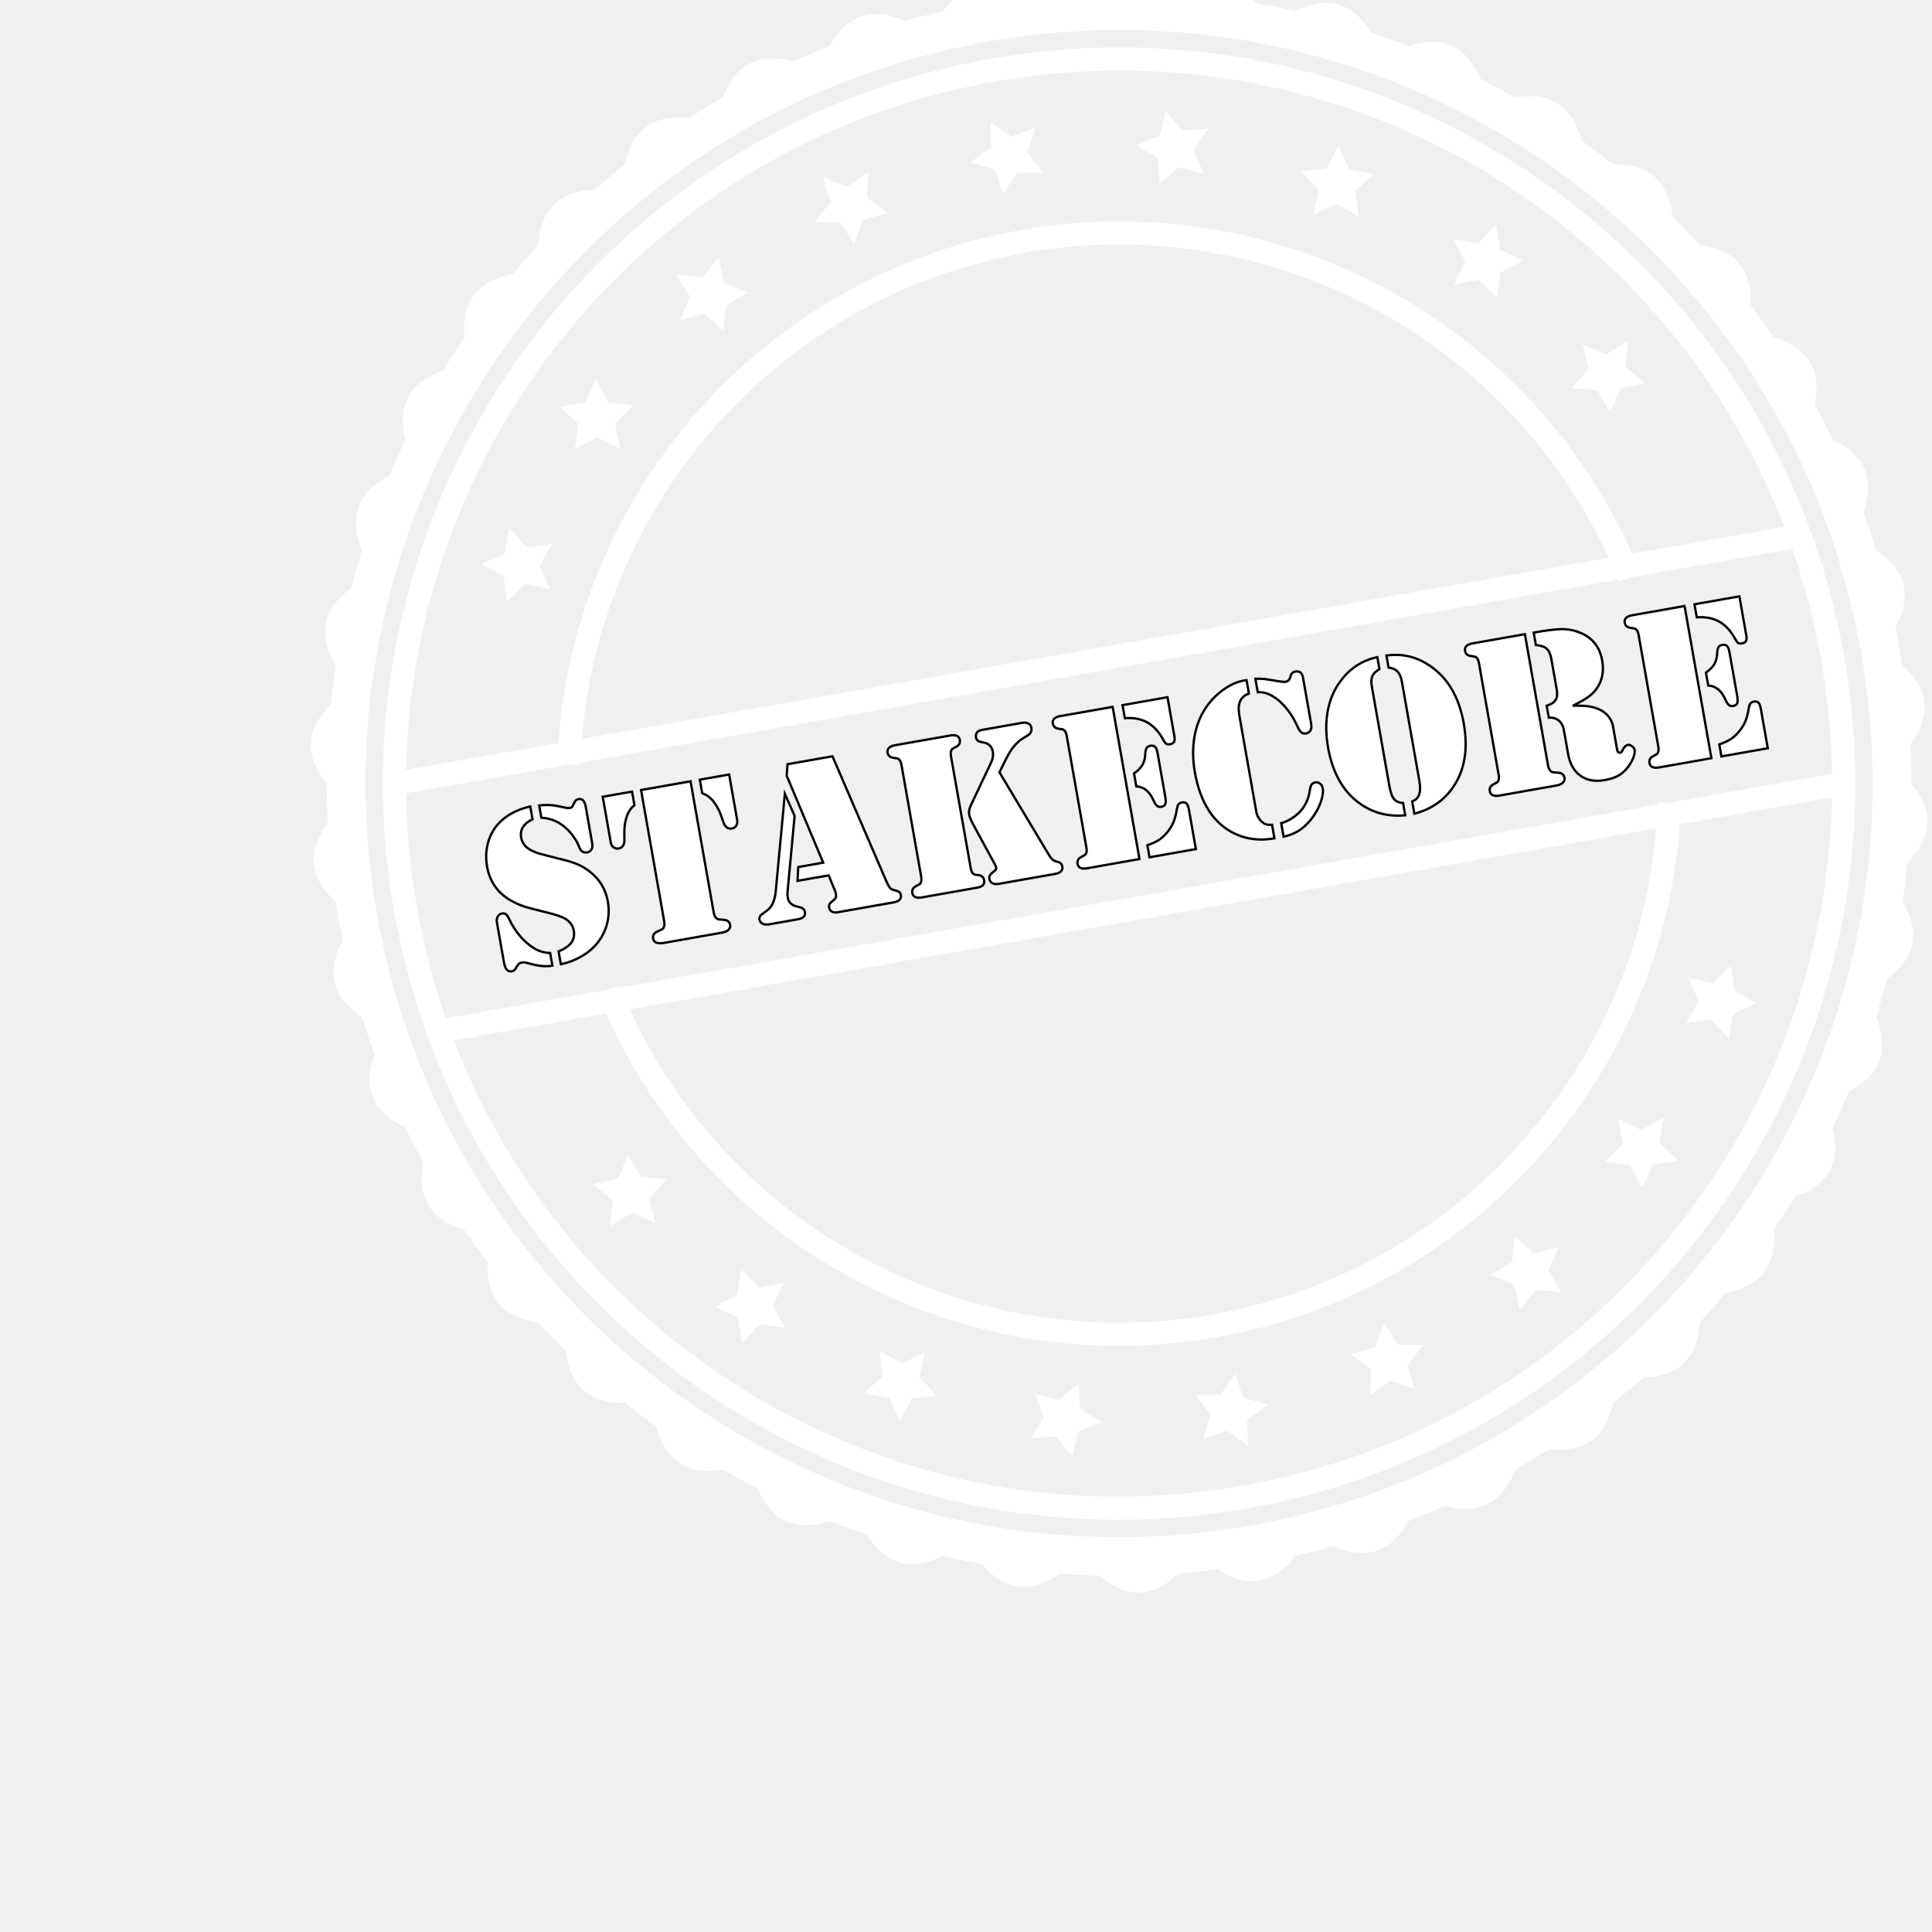
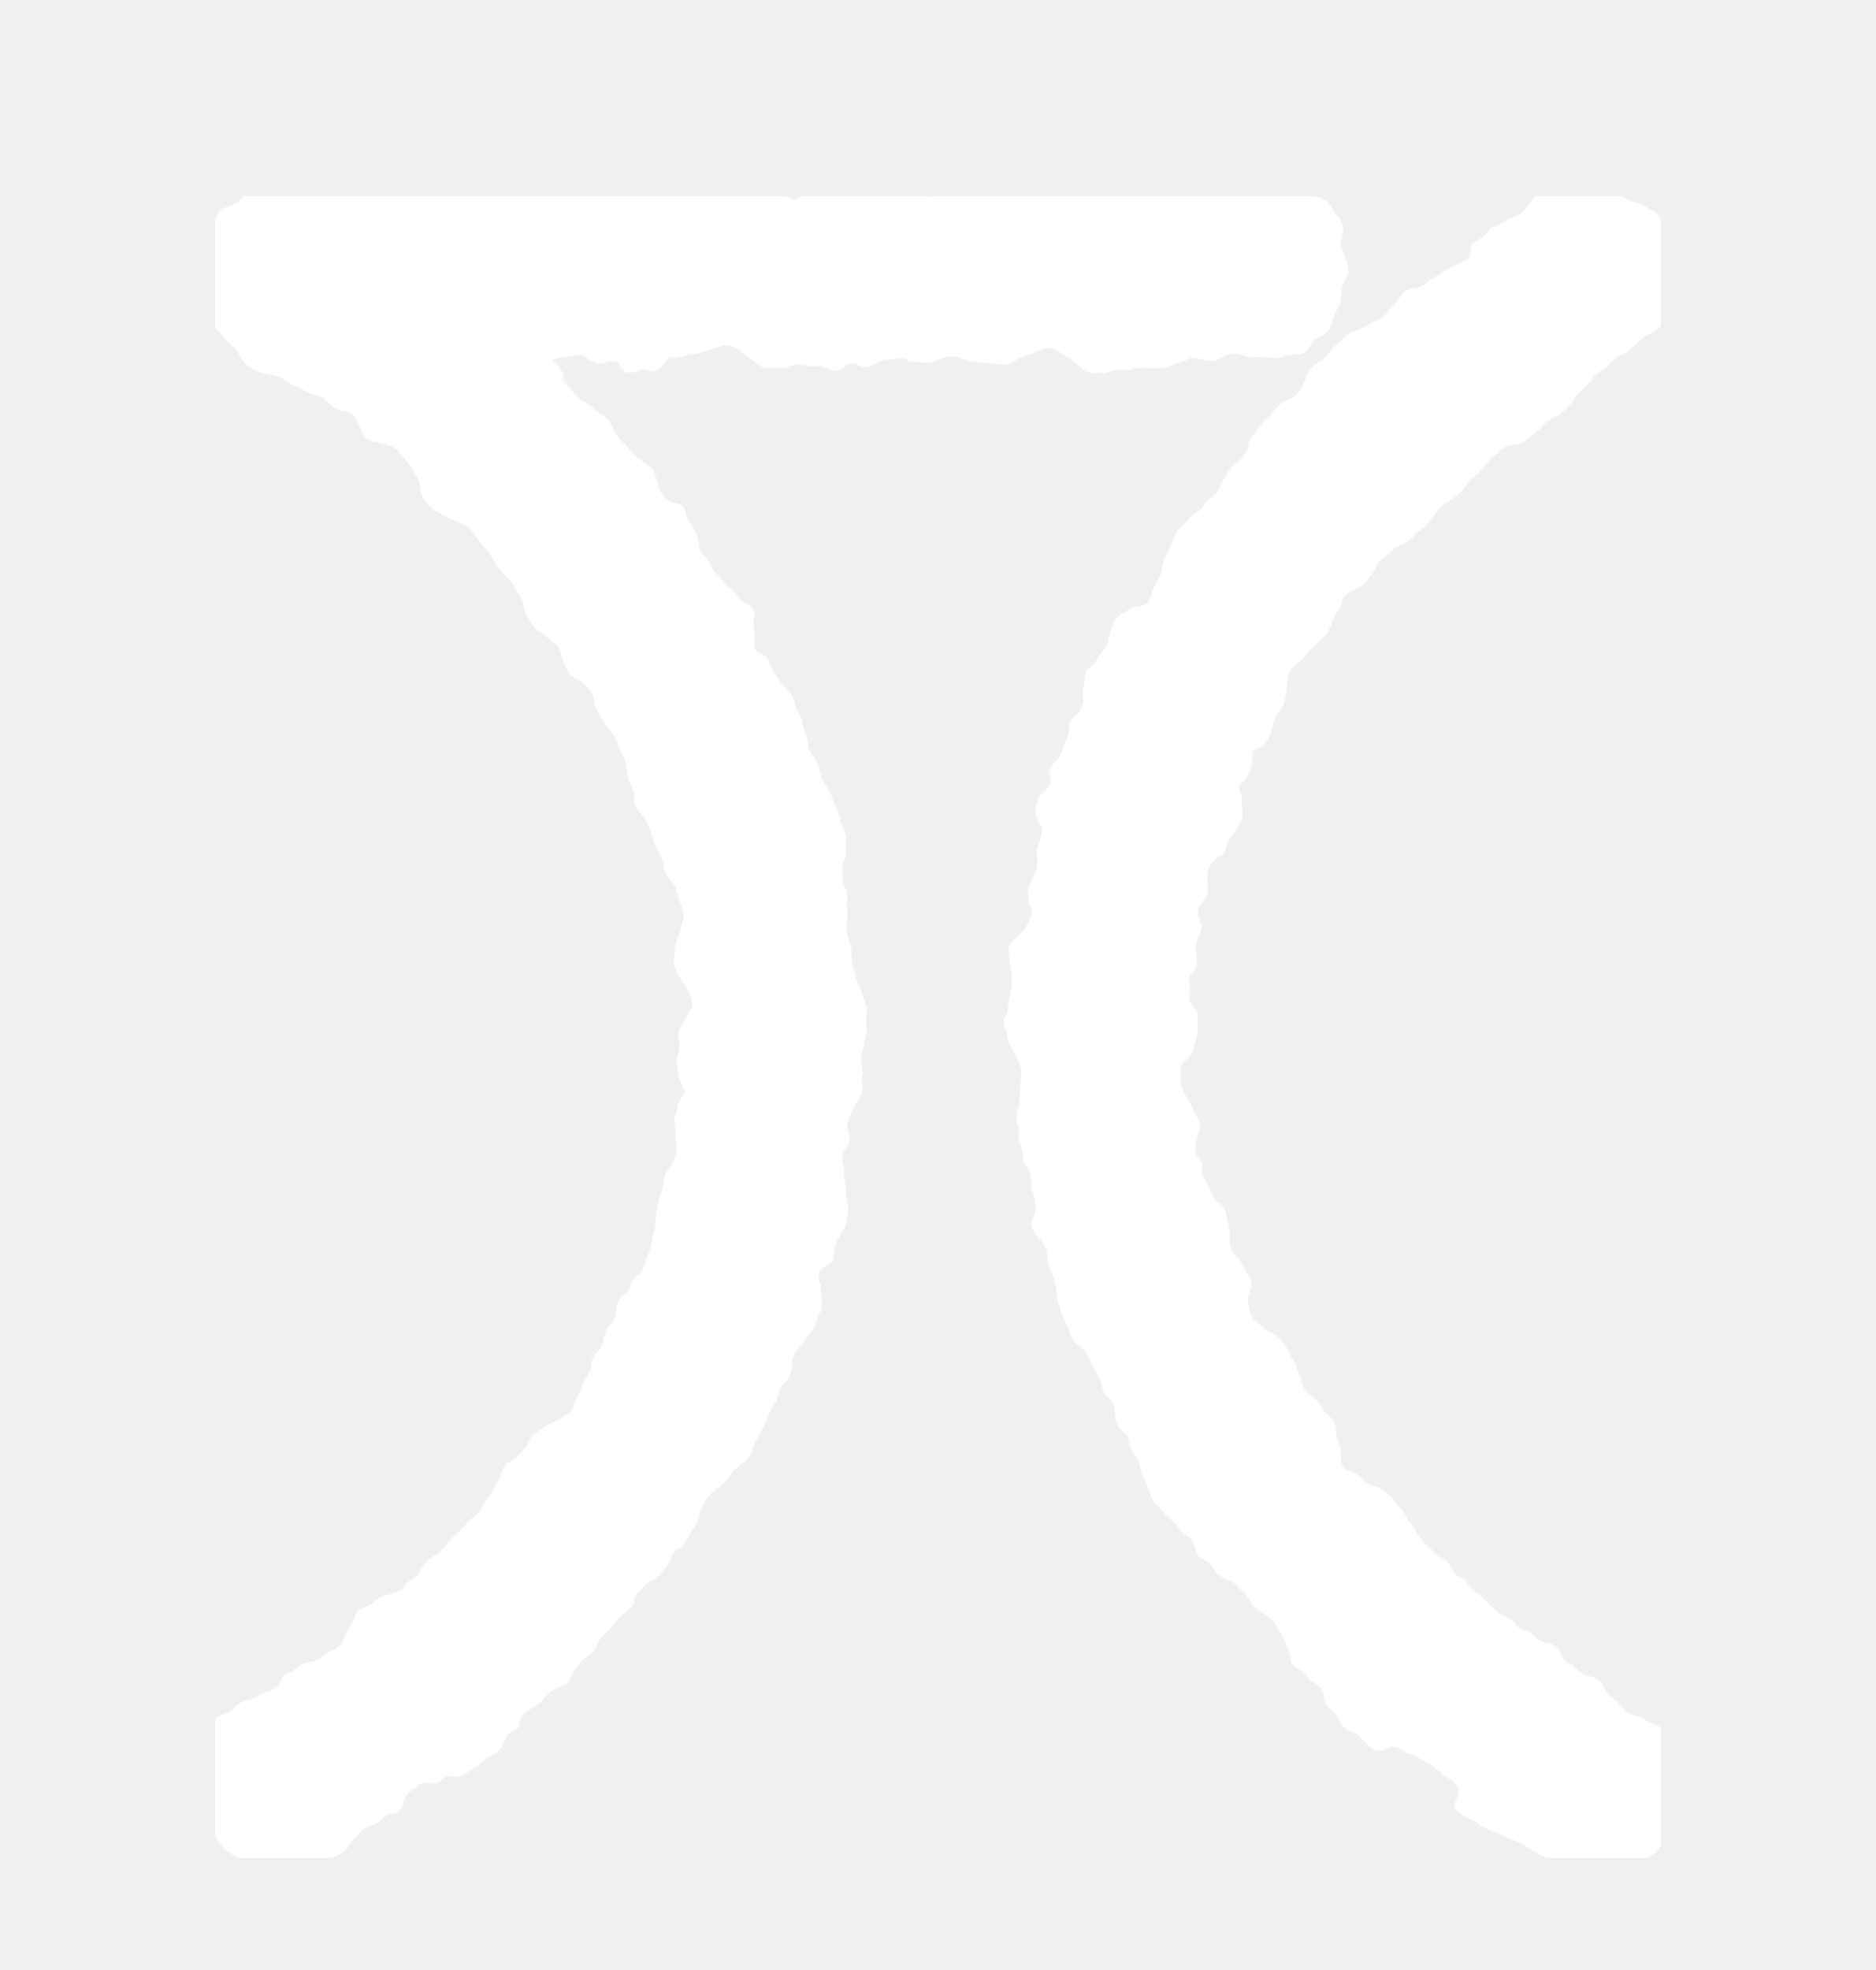
- <svg xmlns="http://www.w3.org/2000/svg" width="500" height="500" fill="transparent" transform="rotate(-10, 0, 0)">
-   <circle cx="250" cy="250" r="200" stroke-width="10" stroke="white" />
-   <circle cx="250" cy="250" r="187.5" stroke-width="6" stroke="white" />
-   <path d="M 450.0,250.0 Q 468.827,266.399 447.766,279.808 Z" fill="white" />
-   <path d="M 447.766,279.808 Q 463.939,298.83 441.115,308.951 Z" fill="white" />
-   <path d="M 441.115,308.951 Q 454.272,330.171 430.194,336.777 Z" fill="white" />
-   <path d="M 430.194,336.777 Q 440.041,359.72 415.248,362.664 Z" fill="white" />
-   <path d="M 415.248,362.664 Q 421.566,386.819 396.61,386.035 Z" fill="white" />
-   <path d="M 396.61,386.035 Q 399.258,410.861 374.698,406.366 Z" fill="white" />
-   <path d="M 374.698,406.366 Q 373.615,431.31 350.0,423.205 Z" fill="white" />
-   <path d="M 350.0,423.205 Q 345.212,447.709 323.068,436.175 Z" fill="white" />
-   <path d="M 323.068,436.175 Q 314.681,459.692 294.504,444.986 Z" fill="white" />
-   <path d="M 294.504,444.986 Q 282.706,466.99 264.946,449.441 Z" fill="white" />
-   <path d="M 264.946,449.441 Q 250.0,469.441 235.054,449.441 Z" fill="white" />
-   <path d="M 235.054,449.441 Q 217.294,466.99 205.496,444.986 Z" fill="white" />
-   <path d="M 205.496,444.986 Q 185.319,459.692 176.932,436.175 Z" fill="white" />
-   <path d="M 176.932,436.175 Q 154.788,447.709 150,423.205 Z" fill="white" />
-   <path d="M 150,423.205 Q 126.385,431.31 125.302,406.366 Z" fill="white" />
-   <path d="M 125.302,406.366 Q 100.742,410.861 103.39,386.035 Z" fill="white" />
-   <path d="M 103.39,386.035 Q 78.434,386.819 84.752,362.664 Z" fill="white" />
-   <path d="M 84.752,362.664 Q 59.959,359.72 69.806,336.777 Z" fill="white" />
-   <path d="M 69.806,336.777 Q 45.728,330.171 58.885,308.951 Z" fill="white" />
-   <path d="M 58.885,308.951 Q 36.061,298.83 52.234,279.808 Z" fill="white" />
-   <path d="M 52.234,279.808 Q 31.173,266.399 50.0,250 Z" fill="white" />
-   <path d="M 50.0,250 Q 31.173,233.601 52.234,220.192 Z" fill="white" />
-   <path d="M 52.234,220.192 Q 36.061,201.17 58.885,191.049 Z" fill="white" />
-   <path d="M 58.885,191.049 Q 45.728,169.829 69.806,163.223 Z" fill="white" />
-   <path d="M 69.806,163.223 Q 59.959,140.28 84.752,137.336 Z" fill="white" />
-   <path d="M 84.752,137.336 Q 78.434,113.181 103.39,113.965 Z" fill="white" />
-   <path d="M 103.39,113.965 Q 100.742,89.139 125.302,93.634 Z" fill="white" />
-   <path d="M 125.302,93.634 Q 126.385,68.69 150,76.795 Z" fill="white" />
-   <path d="M 150,76.795 Q 154.788,52.291 176.932,63.825 Z" fill="white" />
-   <path d="M 176.932,63.825 Q 185.319,40.308 205.496,55.014 Z" fill="white" />
-   <path d="M 205.496,55.014 Q 217.294,33.01 235.054,50.559 Z" fill="white" />
-   <path d="M 235.054,50.559 Q 250,30.559 264.946,50.559 Z" fill="white" />
-   <path d="M 264.946,50.559 Q 282.706,33.01 294.504,55.014 Z" fill="white" />
-   <path d="M 294.504,55.014 Q 314.681,40.308 323.068,63.825 Z" fill="white" />
-   <path d="M 323.068,63.825 Q 345.212,52.291 350.0,76.795 Z" fill="white" />
-   <path d="M 350.0,76.795 Q 373.615,68.69 374.698,93.634 Z" fill="white" />
-   <path d="M 374.698,93.634 Q 399.258,89.139 396.61,113.965 Z" fill="white" />
-   <path d="M 396.61,113.965 Q 421.566,113.181 415.248,137.336 Z" fill="white" />
-   <path d="M 415.248,137.336 Q 440.041,140.28 430.194,163.223 Z" fill="white" />
-   <path d="M 430.194,163.223 Q 454.272,169.829 441.115,191.049 Z" fill="white" />
-   <path d="M 441.115,191.049 Q 463.939,201.17 447.766,220.192 Z" fill="white" />
-   <path d="M 447.766,220.192 Q 468.827,233.601 450.0,250 Z" fill="white" />
-   <path d="M 392.894,322.5 L 392.894,322.5 L 395.833,328.455 L 402.405,329.41 L 397.649,334.045 L 398.772,340.59 L 392.894,337.5 L 387.016,340.59 L 388.139,334.045 L 383.384,329.41 L 389.955,328.455 Z" fill="white" transform="rotate(30.0, 392.8942, 332.5)" />
-   <path d="M 366.673,356.673 L 366.673,356.673 L 369.612,362.628 L 376.183,363.582 L 371.428,368.218 L 372.55,374.763 L 366.673,371.673 L 360.795,374.763 L 361.917,368.218 L 357.162,363.582 L 363.734,362.628 Z" fill="white" transform="rotate(45.0, 366.6726, 366.6726)" />
-   <path d="M 332.5,382.894 L 332.5,382.894 L 335.439,388.849 L 342.011,389.804 L 337.255,394.439 L 338.378,400.984 L 332.5,397.894 L 326.622,400.984 L 327.745,394.439 L 322.989,389.804 L 329.561,388.849 Z" fill="white" transform="rotate(60.0, 332.5, 392.8942)" />
-   <path d="M 292.705,399.378 L 292.705,399.378 L 295.644,405.333 L 302.216,406.288 L 297.46,410.923 L 298.583,417.468 L 292.705,414.378 L 286.827,417.468 L 287.95,410.923 L 283.195,406.288 L 289.766,405.333 Z" fill="white" transform="rotate(75.0, 292.7051, 409.3778)" />
-   <path d="M 250.0,405.0 L 250.0,405.0 L 252.939,410.955 L 259.511,411.91 L 254.755,416.545 L 255.878,423.09 L 250.0,420.0 L 244.122,423.09 L 245.245,416.545 L 240.489,411.91 L 247.061,410.955 Z" fill="white" transform="rotate(90.0, 250.0, 415.0)" />
-   <path d="M 207.295,399.378 L 207.295,399.378 L 210.234,405.333 L 216.805,406.288 L 212.05,410.923 L 213.173,417.468 L 207.295,414.378 L 201.417,417.468 L 202.54,410.923 L 197.784,406.288 L 204.356,405.333 Z" fill="white" transform="rotate(105.0, 207.2949, 409.3778)" />
-   <path d="M 167.5,382.894 L 167.5,382.894 L 170.439,388.849 L 177.011,389.804 L 172.255,394.439 L 173.378,400.984 L 167.5,397.894 L 161.622,400.984 L 162.745,394.439 L 157.989,389.804 L 164.561,388.849 Z" fill="white" transform="rotate(120.0, 167.5, 392.8942)" />
-   <path d="M 133.327,356.673 L 133.327,356.673 L 136.266,362.628 L 142.838,363.582 L 138.083,368.218 L 139.205,374.763 L 133.327,371.673 L 127.45,374.763 L 128.572,368.218 L 123.817,363.582 L 130.388,362.628 Z" fill="white" transform="rotate(135.0, 133.3274, 366.6726)" />
-   <path d="M 107.106,322.5 L 107.106,322.5 L 110.045,328.455 L 116.616,329.41 L 111.861,334.045 L 112.984,340.59 L 107.106,337.5 L 101.228,340.59 L 102.351,334.045 L 97.595,329.41 L 104.167,328.455 Z" fill="white" transform="rotate(150.0, 107.1058, 332.5)" />
-   <path d="M 107.106,157.5 L 107.106,157.5 L 110.045,163.455 L 116.616,164.41 L 111.861,169.045 L 112.984,175.59 L 107.106,172.5 L 101.228,175.59 L 102.351,169.045 L 97.595,164.41 L 104.167,163.455 Z" fill="white" transform="rotate(210.0, 107.1058, 167.5)" />
-   <path d="M 133.327,123.327 L 133.327,123.327 L 136.266,129.282 L 142.838,130.237 L 138.083,134.872 L 139.205,141.418 L 133.327,138.327 L 127.45,141.418 L 128.572,134.872 L 123.817,130.237 L 130.388,129.282 Z" fill="white" transform="rotate(225.0, 133.3274, 133.3274)" />
-   <path d="M 167.5,97.106 L 167.5,97.106 L 170.439,103.061 L 177.011,104.016 L 172.255,108.651 L 173.378,115.196 L 167.5,112.106 L 161.622,115.196 L 162.745,108.651 L 157.989,104.016 L 164.561,103.061 Z" fill="white" transform="rotate(240.0, 167.5, 107.1058)" />
-   <path d="M 207.295,80.622 L 207.295,80.622 L 210.234,86.577 L 216.805,87.532 L 212.05,92.167 L 213.173,98.712 L 207.295,95.622 L 201.417,98.712 L 202.54,92.167 L 197.784,87.532 L 204.356,86.577 Z" fill="white" transform="rotate(255.0, 207.2949, 90.62224)" />
-   <path d="M 250,75.0 L 250,75.0 L 252.939,80.955 L 259.511,81.91 L 254.755,86.545 L 255.878,93.09 L 250,90.0 L 244.122,93.09 L 245.245,86.545 L 240.489,81.91 L 247.061,80.955 Z" fill="white" transform="rotate(270.0, 250, 85.0)" />
-   <path d="M 292.705,80.622 L 292.705,80.622 L 295.644,86.577 L 302.216,87.532 L 297.46,92.167 L 298.583,98.712 L 292.705,95.622 L 286.827,98.712 L 287.95,92.167 L 283.195,87.532 L 289.766,86.577 Z" fill="white" transform="rotate(285.0, 292.7051, 90.62224)" />
-   <path d="M 332.5,97.106 L 332.5,97.106 L 335.439,103.061 L 342.011,104.016 L 337.255,108.651 L 338.378,115.196 L 332.5,112.106 L 326.622,115.196 L 327.745,108.651 L 322.989,104.016 L 329.561,103.061 Z" fill="white" transform="rotate(300.0, 332.5, 107.1058)" />
-   <path d="M 366.673,123.327 L 366.673,123.327 L 369.612,129.282 L 376.183,130.237 L 371.428,134.872 L 372.55,141.418 L 366.673,138.327 L 360.795,141.418 L 361.917,134.872 L 357.162,130.237 L 363.734,129.282 Z" fill="white" transform="rotate(315.0, 366.6726, 133.3274)" />
-   <path d="M 392.894,157.5 L 392.894,157.5 L 395.833,163.455 L 402.405,164.41 L 397.649,169.045 L 398.772,175.59 L 392.894,172.5 L 387.016,175.59 L 388.139,169.045 L 383.384,164.41 L 389.955,163.455 Z" fill="white" transform="rotate(330.0, 392.8942, 167.5)" />
-   <path d="M 389.386,279.627 A 142.5,142.5 0 0,1 110.614,279.627" fill="transparent" stroke-width="6" stroke="white" />
-   <path d="M 110.614,220.373 A 142.5,142.5 0 0,1 389.386,220.373" fill="transparent" stroke-width="6" stroke="white" />
-   <line x1="65.349" y1="217.441" x2="434.651" y2="217.441" stroke-width="6" stroke="white" />
-   <line x1="65.349" y1="282.559" x2="434.651" y2="282.559" stroke-width="6" stroke="white" />
-   <g transform="translate(83,226.5) scale(0.6)">
-     <path stroke="black" fill="white" d="M26.51 4.79L26.51 4.79L26.51 10.40Q23.49 11.23 21.90 12.96Q20.31 14.70 20.31 17.24L20.31 17.24Q20.31 19.68 21.63 21.51Q22.95 23.34 25.93 25L25.93 25Q27.98 26.12 35.21 29.30L35.21 29.30Q39.60 31.20 42.02 32.74Q44.43 34.28 46.58 36.57L46.58 36.57Q52.34 42.63 52.34 50.98L52.34 50.98Q52.34 57.28 49.22 62.50Q46.09 67.72 40.63 70.70L40.63 70.70Q37.70 72.27 34.20 73.17Q30.71 74.07 27.69 74.07L27.69 74.07L27.69 68.51Q31.93 67.48 33.81 65.65Q35.69 63.82 35.69 60.69L35.69 60.69Q35.69 57.42 32.76 54.93L32.76 54.93Q30.81 53.32 25.34 50.93L25.34 50.93Q19.34 48.29 17.11 47.17Q14.89 46.04 12.84 44.53L12.84 44.53Q3.66 37.99 3.66 27.10L3.66 27.10Q3.66 21.53 5.96 16.82Q8.25 12.11 12.35 9.23L12.35 9.23Q18.07 5.22 26.51 4.79ZM30.37 10.40L30.37 10.40L30.37 5.03Q33.30 5.22 35.45 5.79Q37.60 6.35 41.55 8.01L41.55 8.01Q42.53 8.40 43.16 8.40L43.16 8.40Q44.09 8.40 44.53 7.76L44.53 7.76L45.61 6.35Q46.39 5.27 47.51 5.27L47.51 5.27Q48.83 5.27 49.44 6.23Q50.05 7.18 50.05 9.23L50.05 9.23L50.05 25.34Q50.05 26.76 49.24 27.66Q48.44 28.56 47.17 28.56L47.17 28.56Q46.19 28.56 45.36 27.93L45.36 27.93Q44.92 27.54 44.65 26.98Q44.38 26.42 44.14 25.10L44.14 25.10Q43.60 22.71 42.29 20.17Q40.97 17.63 39.21 15.63L39.21 15.63Q35.69 11.67 30.37 10.40ZM23.97 68.51L23.97 68.51L23.97 74.07Q19.97 74.07 15.14 71.78L15.14 71.78Q13.33 70.95 12.65 70.70Q11.96 70.46 11.33 70.46L11.33 70.46Q10.35 70.46 9.86 70.78Q9.38 71.09 8.30 72.36L8.30 72.36Q7.42 73.44 6.40 73.44L6.40 73.44Q3.66 73.44 3.66 69.24L3.66 69.24L3.66 51.46Q3.66 50.10 4.44 49.15Q5.22 48.19 6.40 48.14L6.40 48.14Q7.47 48.10 8.08 48.75Q8.69 49.41 9.13 51.07L9.13 51.07Q10.25 55.27 12.38 58.94Q14.50 62.60 17.33 65.14L17.33 65.14Q20.21 67.77 23.97 68.51Z" />
-     <path stroke="black" fill="white" d="M74.80 6.10L96.48 6.10L96.48 63.48Q96.48 65.38 97.22 66.21L97.22 66.21Q97.61 66.70 97.95 66.82Q98.29 66.94 100.20 67.43L100.20 67.43Q102.54 67.97 102.54 70.12L102.54 70.12Q102.54 71.39 101.27 72.17L101.27 72.17Q100.34 72.75 98.14 72.75L98.14 72.75L96.53 72.75L74.76 72.75L73.14 72.75Q71.00 72.75 69.90 72.09Q68.80 71.44 68.80 70.12L68.80 70.12Q68.80 67.97 71.14 67.43L71.14 67.43Q73.05 66.94 73.39 66.82Q73.73 66.70 74.07 66.21L74.07 66.21Q74.80 65.38 74.80 63.48L74.80 63.48L74.80 6.10ZM100.54 6.10L113.38 6.10L113.38 26.07Q113.38 27.49 112.57 28.37Q111.77 29.25 110.50 29.25L110.50 29.25Q109.28 29.25 108.47 28.44Q107.67 27.64 107.42 26.22L107.42 26.22L106.93 23.24Q106.20 18.70 104.10 15.38L104.10 15.38Q102.78 13.33 100.54 12.01L100.54 12.01L100.54 6.10ZM58.01 26.07L58.01 6.10L70.85 6.10L70.85 12.01Q68.55 13.33 67.29 15.38L67.29 15.38Q65.19 18.70 64.45 23.24L64.45 23.24L63.96 26.22Q63.72 27.64 62.92 28.44Q62.11 29.25 60.89 29.25L60.89 29.25Q59.62 29.25 58.81 28.37Q58.01 27.49 58.01 26.07L58.01 26.07Z" />
-     <path stroke="black" fill="white" d="M137.74 10.89L138.96 6.10L158.64 6.10L172.22 63.48Q172.61 64.99 173.10 66.16L173.10 66.16Q173.54 67.09 175.05 67.68L175.05 67.68Q176.32 68.21 176.81 68.75Q177.29 69.29 177.29 70.21L177.29 70.21Q177.29 72.75 173.49 72.75L173.49 72.75L149.12 72.75Q147.66 72.75 146.78 72.05Q145.90 71.34 145.90 70.17L145.90 70.17Q145.90 69.19 146.29 68.70Q146.68 68.21 148.05 67.48L148.05 67.48Q149.02 66.99 149.41 66.41Q149.80 65.82 149.80 64.94L149.80 64.94Q149.80 64.11 149.66 63.48L149.66 63.48L148.10 56.40L134.47 56.40L135.79 50.59L146.73 50.59L137.74 10.89ZM124.56 58.74L135.60 18.51L138.09 28.61L129.44 60.16Q129.05 61.52 129.05 62.70L129.05 62.70Q129.05 65.77 131.93 67.09L131.93 67.09L133.64 67.87Q135.25 68.60 135.25 70.31L135.25 70.31Q135.25 72.75 131.69 72.75L131.69 72.75L119.29 72.75Q117.48 72.75 116.43 72.00Q115.38 71.24 115.38 69.92L115.38 69.92Q115.38 68.51 117.53 67.58L117.53 67.58Q119.53 66.70 120.48 65.99Q121.44 65.28 122.31 64.06L122.31 64.06Q123.68 62.06 124.56 58.74L124.56 58.74Z" />
-     <path stroke="black" fill="white" d="M210.30 72.75L209.03 72.75L187.26 72.75L185.99 72.75Q184.23 72.75 183.28 72.09Q182.32 71.44 182.32 70.21L182.32 70.21Q182.32 68.21 184.28 67.58L184.28 67.58Q185.89 67.04 186.16 66.92Q186.43 66.80 186.72 66.36L186.72 66.36Q187.30 65.58 187.30 63.87L187.30 63.87L187.30 14.99Q187.30 13.28 186.72 12.50L186.72 12.50Q186.43 12.06 186.16 11.94Q185.89 11.82 184.28 11.28L184.28 11.28Q182.32 10.64 182.32 8.64L182.32 8.64Q182.32 7.42 183.28 6.76Q184.23 6.10 185.99 6.10L185.99 6.10L187.26 6.10L209.03 6.10L210.30 6.10Q212.06 6.10 213.01 6.76Q213.96 7.42 213.96 8.64L213.96 8.64Q213.96 10.64 212.01 11.28L212.01 11.28Q210.40 11.82 210.13 11.94Q209.86 12.06 209.57 12.50L209.57 12.50Q208.98 13.28 208.98 14.99L208.98 14.99L208.98 63.87Q208.98 66.60 210.40 67.09L210.40 67.09L211.91 67.58Q213.77 68.16 213.77 70.21L213.77 70.21Q213.77 72.75 210.30 72.75L210.30 72.75ZM231.74 20.80L228.37 25.44L243.12 64.01Q243.70 65.58 244.34 66.38Q244.97 67.19 246.00 67.63L246.00 67.63Q247.02 68.12 247.31 68.36L247.31 68.36Q248.00 69.04 248.00 70.17L248.00 70.17Q248.00 72.75 244.34 72.75L244.34 72.75L219.78 72.75Q218.02 72.75 217.07 72.02Q216.11 71.29 216.11 69.92L216.11 69.92Q216.11 68.36 217.92 67.48L217.92 67.48Q219.04 66.94 219.43 66.58Q219.82 66.21 219.87 65.58L219.87 65.58Q219.87 65.23 219.48 64.01L219.48 64.01L213.23 45.36Q212.35 42.77 212.35 40.97L212.35 40.97Q212.35 39.26 213.77 37.26L213.77 37.26L225.44 20.80Q227.10 18.51 227.10 16.02L227.10 16.02Q227.10 14.65 226.37 13.48Q225.63 12.30 224.41 11.82L224.41 11.82L222.66 11.08Q221.00 10.40 221.00 8.79L221.00 8.79Q221.00 7.47 222.02 6.64L222.02 6.64Q222.71 6.10 224.27 6.10L224.27 6.10L241.65 6.10Q243.36 6.10 244.31 6.86Q245.26 7.62 245.26 8.98L245.26 8.98Q245.26 11.04 243.02 11.91L243.02 11.91L240.43 12.94Q238.82 13.53 236.33 15.58L236.33 15.58Q234.47 17.14 231.74 20.80L231.74 20.80Z" />
-     <path stroke="black" fill="white" d="M259.62 6.10L281.35 6.10L281.35 72.75L259.62 72.75L258.35 72.75Q256.59 72.75 255.64 72.09Q254.69 71.44 254.69 70.21L254.69 70.21Q254.69 68.21 256.64 67.58L256.64 67.58Q258.25 67.04 258.52 66.92Q258.79 66.80 259.08 66.36L259.08 66.36Q259.67 65.58 259.67 63.87L259.67 63.87L259.67 14.99Q259.67 13.28 259.08 12.50L259.08 12.50Q258.79 12.06 258.52 11.94Q258.25 11.82 256.64 11.28L256.64 11.28Q254.69 10.64 254.69 8.64L254.69 8.64Q254.69 7.42 255.64 6.76Q256.59 6.10 258.35 6.10L258.35 6.10L259.62 6.10ZM285.69 11.82L285.69 6.10L305.37 6.10L305.37 23.39Q305.37 24.90 304.79 25.59Q304.20 26.27 302.93 26.27L302.93 26.27Q301.86 26.27 301.37 25.83Q300.88 25.39 300.44 24.02L300.44 24.02Q298.58 18.36 295.00 15.38Q291.41 12.40 285.69 11.82L285.69 11.82ZM285.45 41.65L285.45 41.65L285.45 35.99Q288.28 34.62 289.65 33.01Q291.02 31.40 291.65 28.71L291.65 28.71Q292.04 26.86 292.68 26.15Q293.31 25.44 294.48 25.44L294.48 25.44Q296.04 25.44 296.63 26.66L296.63 26.66Q296.97 27.29 296.97 29.54L296.97 29.54L296.97 48.14Q296.97 50.44 296.46 51.32Q295.95 52.20 294.58 52.20L294.58 52.20Q293.46 52.20 292.82 51.51Q292.19 50.83 291.80 49.22L291.80 49.22Q290.97 45.85 289.43 44.04Q287.89 42.24 285.45 41.65ZM306.05 72.75L285.74 72.75L285.74 67.48Q288.92 66.99 290.99 66.11Q293.07 65.23 295.17 63.43L295.17 63.43Q297.27 61.62 298.51 59.69Q299.76 57.76 300.88 54.59L300.88 54.59Q301.42 53.03 302.00 52.47Q302.59 51.90 303.61 51.90L303.61 51.90Q304.98 51.90 305.52 52.71Q306.05 53.52 306.05 55.52L306.05 55.52L306.05 72.75Z" />
-     <path stroke="black" fill="white" d="M339.11 4.74L340.23 4.79L340.23 10.69Q337.35 11.13 335.94 13.23Q334.52 15.33 334.52 19.24L334.52 19.24L334.52 59.57L334.52 61.67Q334.52 62.79 334.99 64.04Q335.45 65.28 336.18 66.16L336.18 66.16Q336.96 67.14 337.84 67.55Q338.72 67.97 340.23 68.12L340.23 68.12L340.23 74.07Q330.76 74.07 323.78 69.14L323.78 69.14Q317.63 64.79 314.50 57.45Q311.38 50.10 311.38 40.04L311.38 40.04Q311.38 32.67 313.40 26.29Q315.43 19.92 319.29 15.23L319.29 15.23Q323.19 10.50 328.64 7.62Q334.08 4.74 339.11 4.74L339.11 4.74ZM344.09 10.74L344.09 10.74L344.09 4.83Q346.48 5.22 347.97 5.66Q349.46 6.10 353.37 7.52L353.37 7.52Q355.86 8.40 356.69 8.40L356.69 8.40Q358.11 8.40 358.84 7.13L358.84 7.13L359.47 5.96Q360.06 4.79 361.67 4.79L361.67 4.79Q362.99 4.79 363.70 5.57Q364.40 6.35 364.40 7.86L364.40 7.86L364.40 28.17Q364.40 30.13 363.53 31.01L363.53 31.01Q362.65 31.88 361.52 31.88L361.52 31.88Q360.35 31.88 359.64 31.13Q358.94 30.37 358.50 28.66L358.50 28.66Q357.47 24.80 356.49 22.61L356.49 22.61Q354.39 17.97 351.71 15.09L351.71 15.09Q349.90 13.13 348.10 12.08Q346.29 11.04 344.09 10.74ZM344.24 74.07L344.24 74.07L344.24 68.12Q348.05 67.82 352.25 65.23L352.25 65.23Q354.49 63.82 356.25 61.45Q358.01 59.08 358.89 56.25L358.89 56.25Q359.38 54.69 360.03 54.03Q360.69 53.37 361.77 53.37L361.77 53.37Q362.94 53.37 363.72 54.25Q364.50 55.13 364.50 56.45L364.50 56.45Q364.50 58.64 362.82 61.77Q361.13 64.89 358.50 67.53L358.50 67.53Q355.27 70.75 351.88 72.31Q348.49 73.88 344.24 74.07Z" />
-     <path stroke="black" fill="white" d="M397.51 4.79L397.51 10.06Q395.02 10.94 393.99 12.45Q392.97 13.96 392.97 16.89L392.97 16.89L392.97 60.55Q392.97 64.84 394.14 66.60L394.14 66.60Q395.07 68.07 397.51 68.70L397.51 68.70L397.51 74.07Q386.67 73.19 379.35 65.92L379.35 65.92Q369.82 56.45 369.82 39.50L369.82 39.50Q369.82 31.01 372.34 24.15Q374.85 17.29 379.79 12.50L379.79 12.50Q383.54 8.84 387.89 6.93Q392.24 5.03 397.51 4.79L397.51 4.79ZM401.51 10.06L401.51 10.06L401.51 4.79Q406.79 5.03 411.16 6.93Q415.53 8.84 419.29 12.50L419.29 12.50Q429.25 22.22 429.25 39.50L429.25 39.50Q429.25 56.45 419.73 65.92L419.73 65.92Q412.40 73.24 401.51 74.07L401.51 74.07L401.51 68.70Q402.78 68.41 403.49 67.94Q404.20 67.48 404.79 66.60L404.79 66.60Q406.10 64.60 406.10 60.55L406.10 60.55L406.10 16.89Q406.10 14.31 405.22 12.79L405.22 12.79Q404.64 11.77 403.83 11.18Q403.03 10.60 401.51 10.06Z" />
-     <path stroke="black" fill="white" d="M440.19 6.10L461.91 6.10L461.91 63.48Q461.91 65.38 462.65 66.21L462.65 66.21Q463.04 66.70 463.38 66.82Q463.72 66.94 465.63 67.43L465.63 67.43Q467.97 67.97 467.97 70.12L467.97 70.12Q467.97 71.39 466.70 72.17L466.70 72.17Q465.77 72.75 463.62 72.75L463.62 72.75L461.96 72.75L440.19 72.75L438.92 72.75Q437.16 72.75 436.21 72.09Q435.25 71.44 435.25 70.21L435.25 70.21Q435.25 68.21 437.21 67.58L437.21 67.58Q438.82 67.04 439.09 66.92Q439.36 66.80 439.65 66.36L439.65 66.36Q440.23 65.58 440.23 63.87L440.23 63.87L440.23 14.99Q440.23 13.28 439.65 12.50L439.65 12.50Q439.36 12.06 439.09 11.94Q438.82 11.82 437.21 11.28L437.21 11.28Q435.25 10.64 435.25 8.64L435.25 8.64Q435.25 7.42 436.21 6.76Q437.16 6.10 438.92 6.10L438.92 6.10L440.19 6.10ZM476.90 40.09L476.90 40.09Q481.40 40.77 483.81 41.60Q486.23 42.43 488.18 43.85L488.18 43.85Q490.23 45.36 491.33 47.46Q492.43 49.56 492.43 51.90L492.43 51.90L492.43 62.01Q492.43 63.57 493.46 63.57L493.46 63.57Q493.85 63.57 494.12 63.35Q494.38 63.13 494.87 62.50L494.87 62.50Q496.09 60.84 497.36 60.84L497.36 60.84Q498.19 60.84 499.02 61.72Q499.85 62.60 499.85 63.48L499.85 63.48Q499.85 64.99 498.41 67.16Q496.97 69.34 494.82 71.04L494.82 71.04Q492.82 72.66 490.48 73.36Q488.13 74.07 484.96 74.07L484.96 74.07Q478.52 74.07 474.90 70.39Q471.29 66.70 471.29 60.11L471.29 60.11L471.29 51.90Q471.29 49.17 471.24 48.73L471.24 48.73Q471.00 46.78 469.87 45.36L469.87 45.36Q468.46 43.65 465.82 43.36L465.82 43.36L465.82 38.13Q468.46 37.74 469.58 36.77L469.58 36.77Q470.56 35.89 470.92 34.77Q471.29 33.64 471.29 31.45L471.29 31.45L471.29 18.51Q471.29 15.43 470.09 13.92Q468.90 12.40 465.77 11.52L465.77 11.52L465.77 6.10L467.04 6.10Q472.46 6.10 476.27 6.49L476.27 6.49Q481.93 7.03 486.38 10.21L486.38 10.21Q492.77 14.75 492.77 23.14L492.77 23.14Q492.77 30.03 488.48 34.42L488.48 34.42Q486.67 36.28 484.25 37.45Q481.84 38.62 476.90 40.09Z" />
-     <path stroke="black" fill="white" d="M510.11 6.10L531.84 6.10L531.84 72.75L510.11 72.75L508.84 72.75Q507.08 72.75 506.13 72.09Q505.18 71.44 505.18 70.21L505.18 70.21Q505.18 68.21 507.13 67.58L507.13 67.58Q508.74 67.04 509.01 66.92Q509.28 66.80 509.57 66.36L509.57 66.36Q510.16 65.58 510.16 63.87L510.16 63.87L510.16 14.99Q510.16 13.28 509.57 12.50L509.57 12.50Q509.28 12.06 509.01 11.94Q508.74 11.82 507.13 11.28L507.13 11.28Q505.18 10.64 505.18 8.64L505.18 8.64Q505.18 7.42 506.13 6.76Q507.08 6.10 508.84 6.10L508.84 6.10L510.11 6.10ZM536.18 11.82L536.18 6.10L555.86 6.10L555.86 23.39Q555.86 24.90 555.27 25.59Q554.69 26.27 553.42 26.27L553.42 26.27Q552.34 26.27 551.86 25.83Q551.37 25.39 550.93 24.02L550.93 24.02Q549.07 18.36 545.48 15.38Q541.89 12.40 536.18 11.82L536.18 11.82ZM535.94 41.65L535.94 41.65L535.94 35.99Q538.77 34.62 540.14 33.01Q541.50 31.40 542.14 28.71L542.14 28.71Q542.53 26.86 543.16 26.15Q543.80 25.44 544.97 25.44L544.97 25.44Q546.53 25.44 547.12 26.66L547.12 26.66Q547.46 27.29 547.46 29.54L547.46 29.54L547.46 48.14Q547.46 50.44 546.95 51.32Q546.44 52.20 545.07 52.20L545.07 52.20Q543.95 52.20 543.31 51.51Q542.68 50.83 542.29 49.22L542.29 49.22Q541.46 45.85 539.92 44.04Q538.38 42.24 535.94 41.65ZM556.54 72.75L536.23 72.75L536.23 67.48Q539.40 66.99 541.48 66.11Q543.55 65.23 545.65 63.43L545.65 63.43Q547.75 61.62 549.00 59.69Q550.24 57.76 551.37 54.59L551.37 54.59Q551.90 53.03 552.49 52.47Q553.08 51.90 554.10 51.90L554.10 51.90Q555.47 51.90 556.01 52.71Q556.54 53.52 556.54 55.52L556.54 55.52L556.54 72.75Z" />
+ <svg xmlns="http://www.w3.org/2000/svg" viewBox="140 150 400 420">
+   <defs>
+     <filter id="roughHeavy" x="-5%" y="-5%" width="110%" height="110%">
+       <feTurbulence type="fractalNoise" baseFrequency="0.06" numOctaves="3" seed="7" result="noise" />
+       <feDisplacementMap in="SourceGraphic" in2="noise" scale="10" xChannelSelector="R" yChannelSelector="G" />
+     </filter>
+   </defs>
+   <g fill="none" stroke="#FFFFFF" stroke-width="38" stroke-linecap="round" filter="url(#roughHeavy)">
+     <line x1="200" y1="208" x2="410" y2="208" />
+     <path d="M 200 208 C 340 295, 340 445, 200 530" />
+     <path d="M 480 208 C 340 295, 340 445, 480 530" />
  </g>
</svg>
